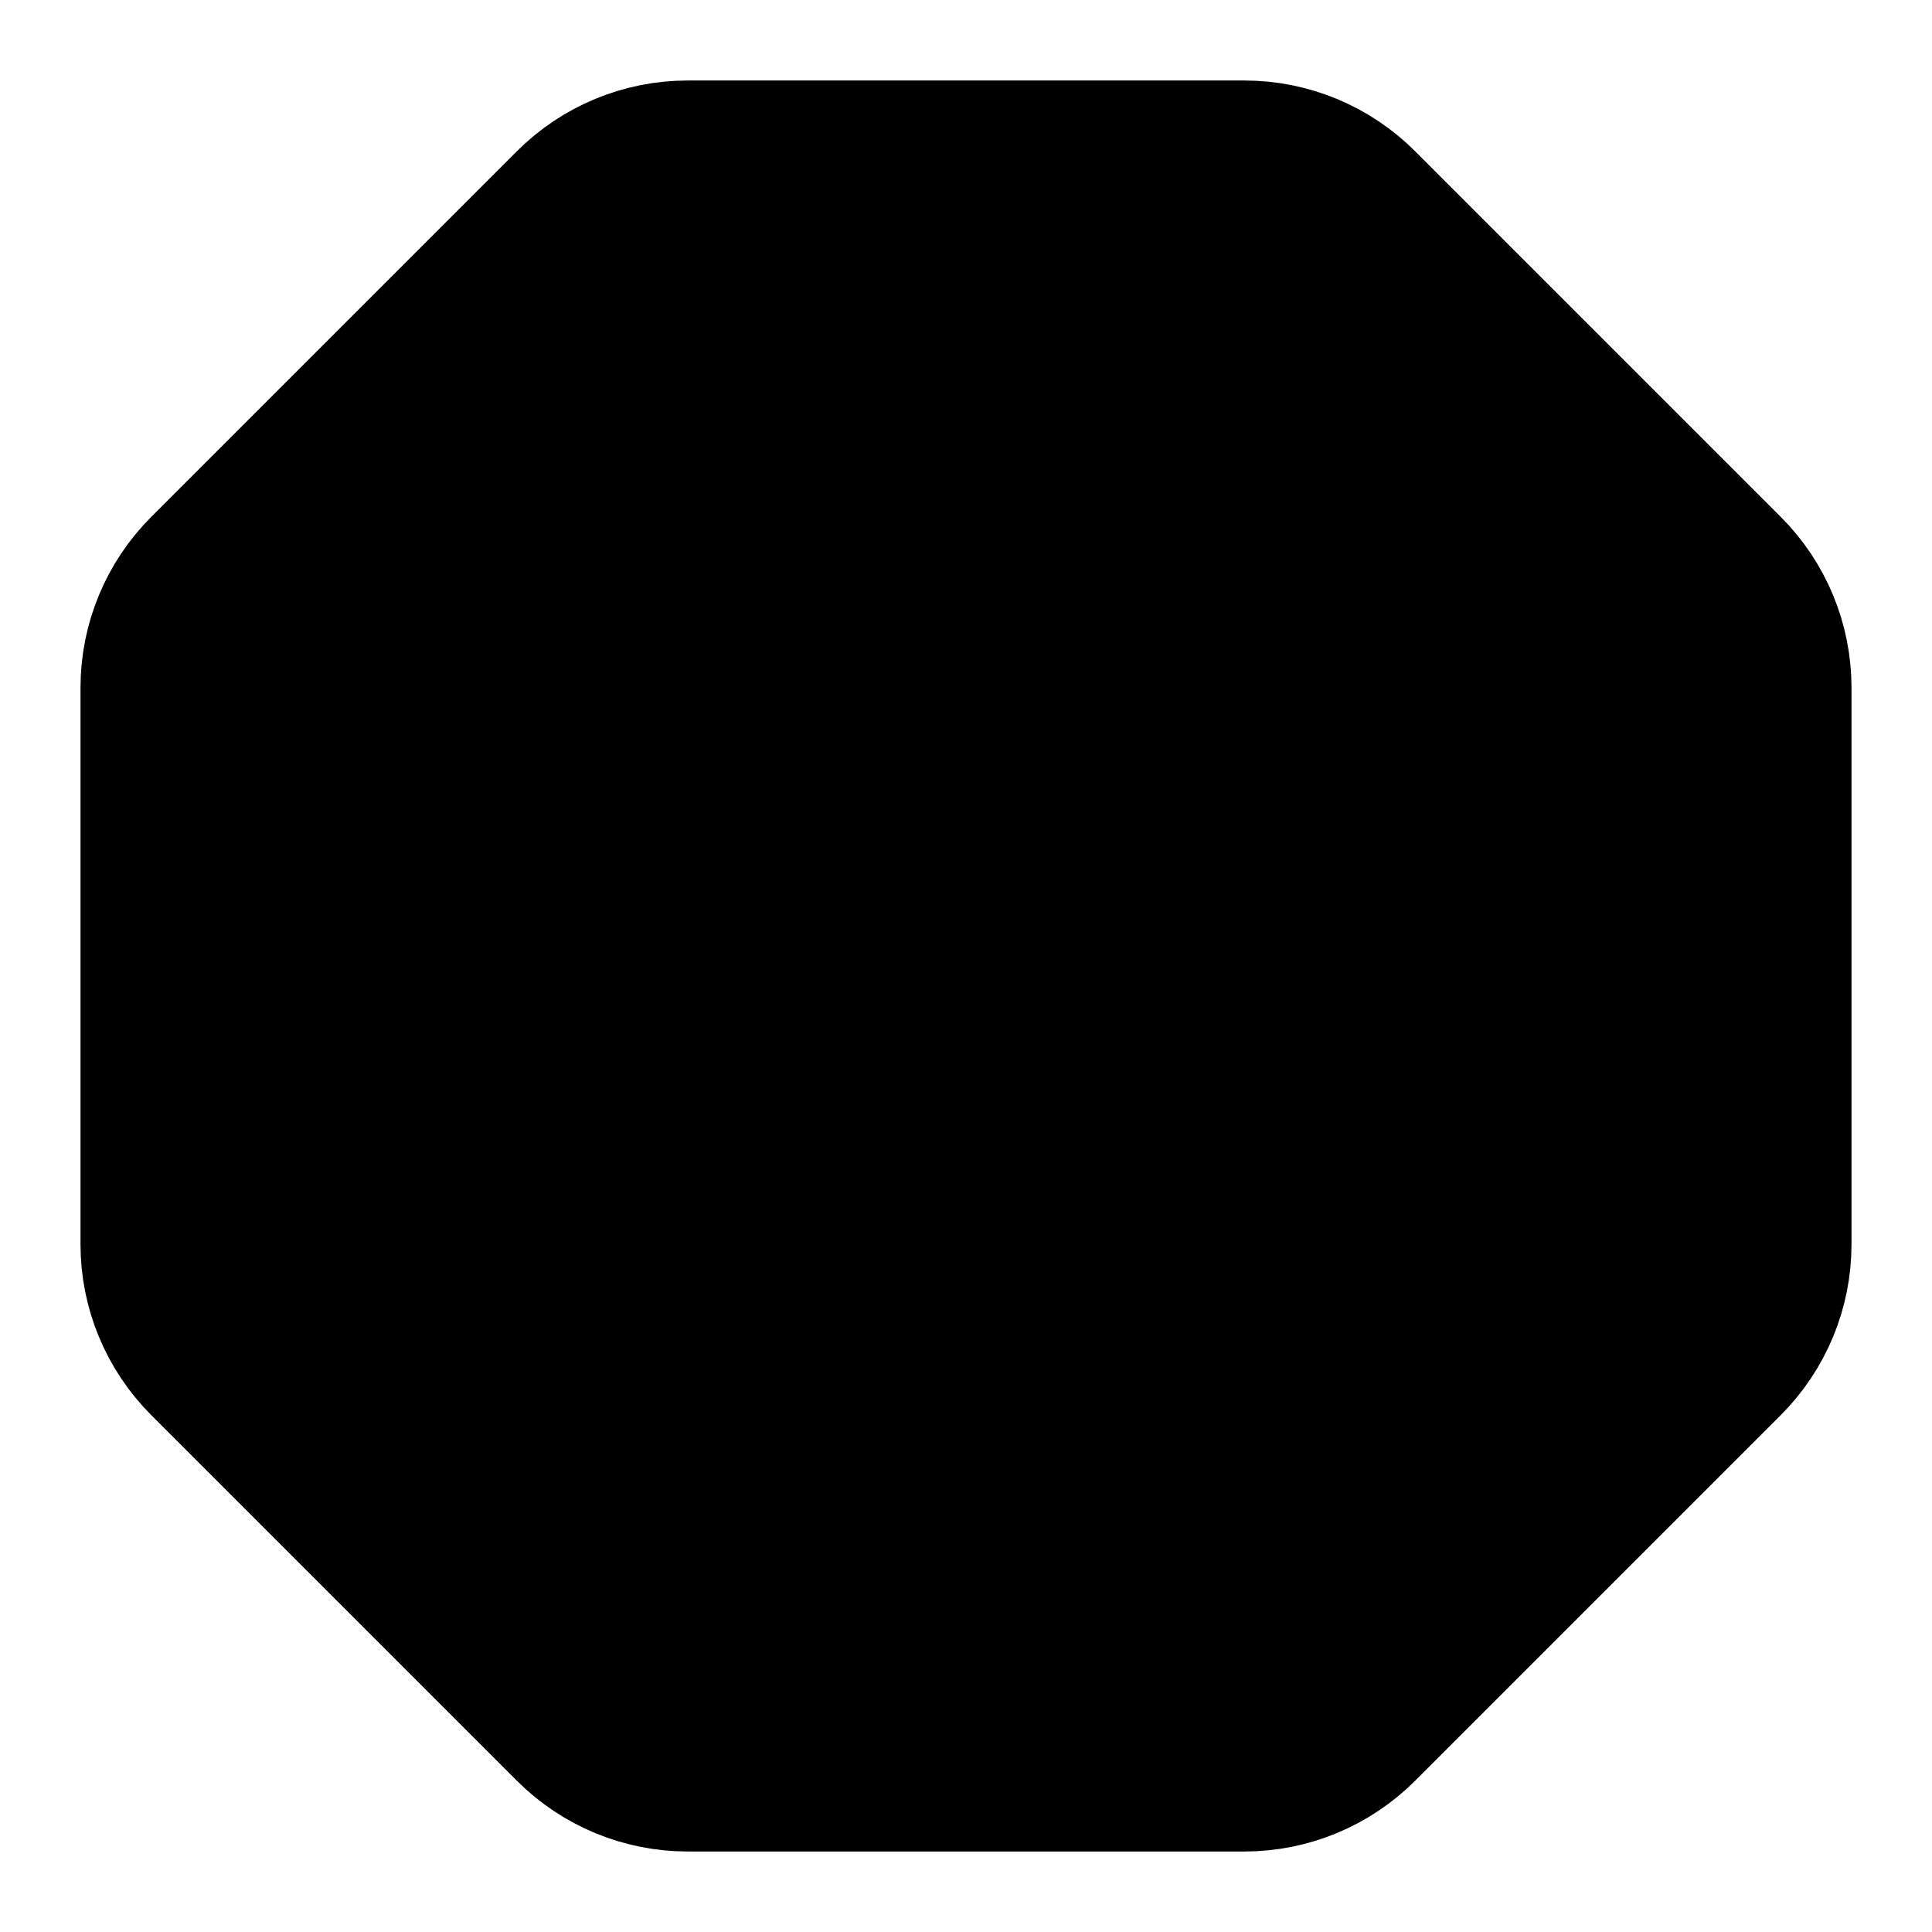
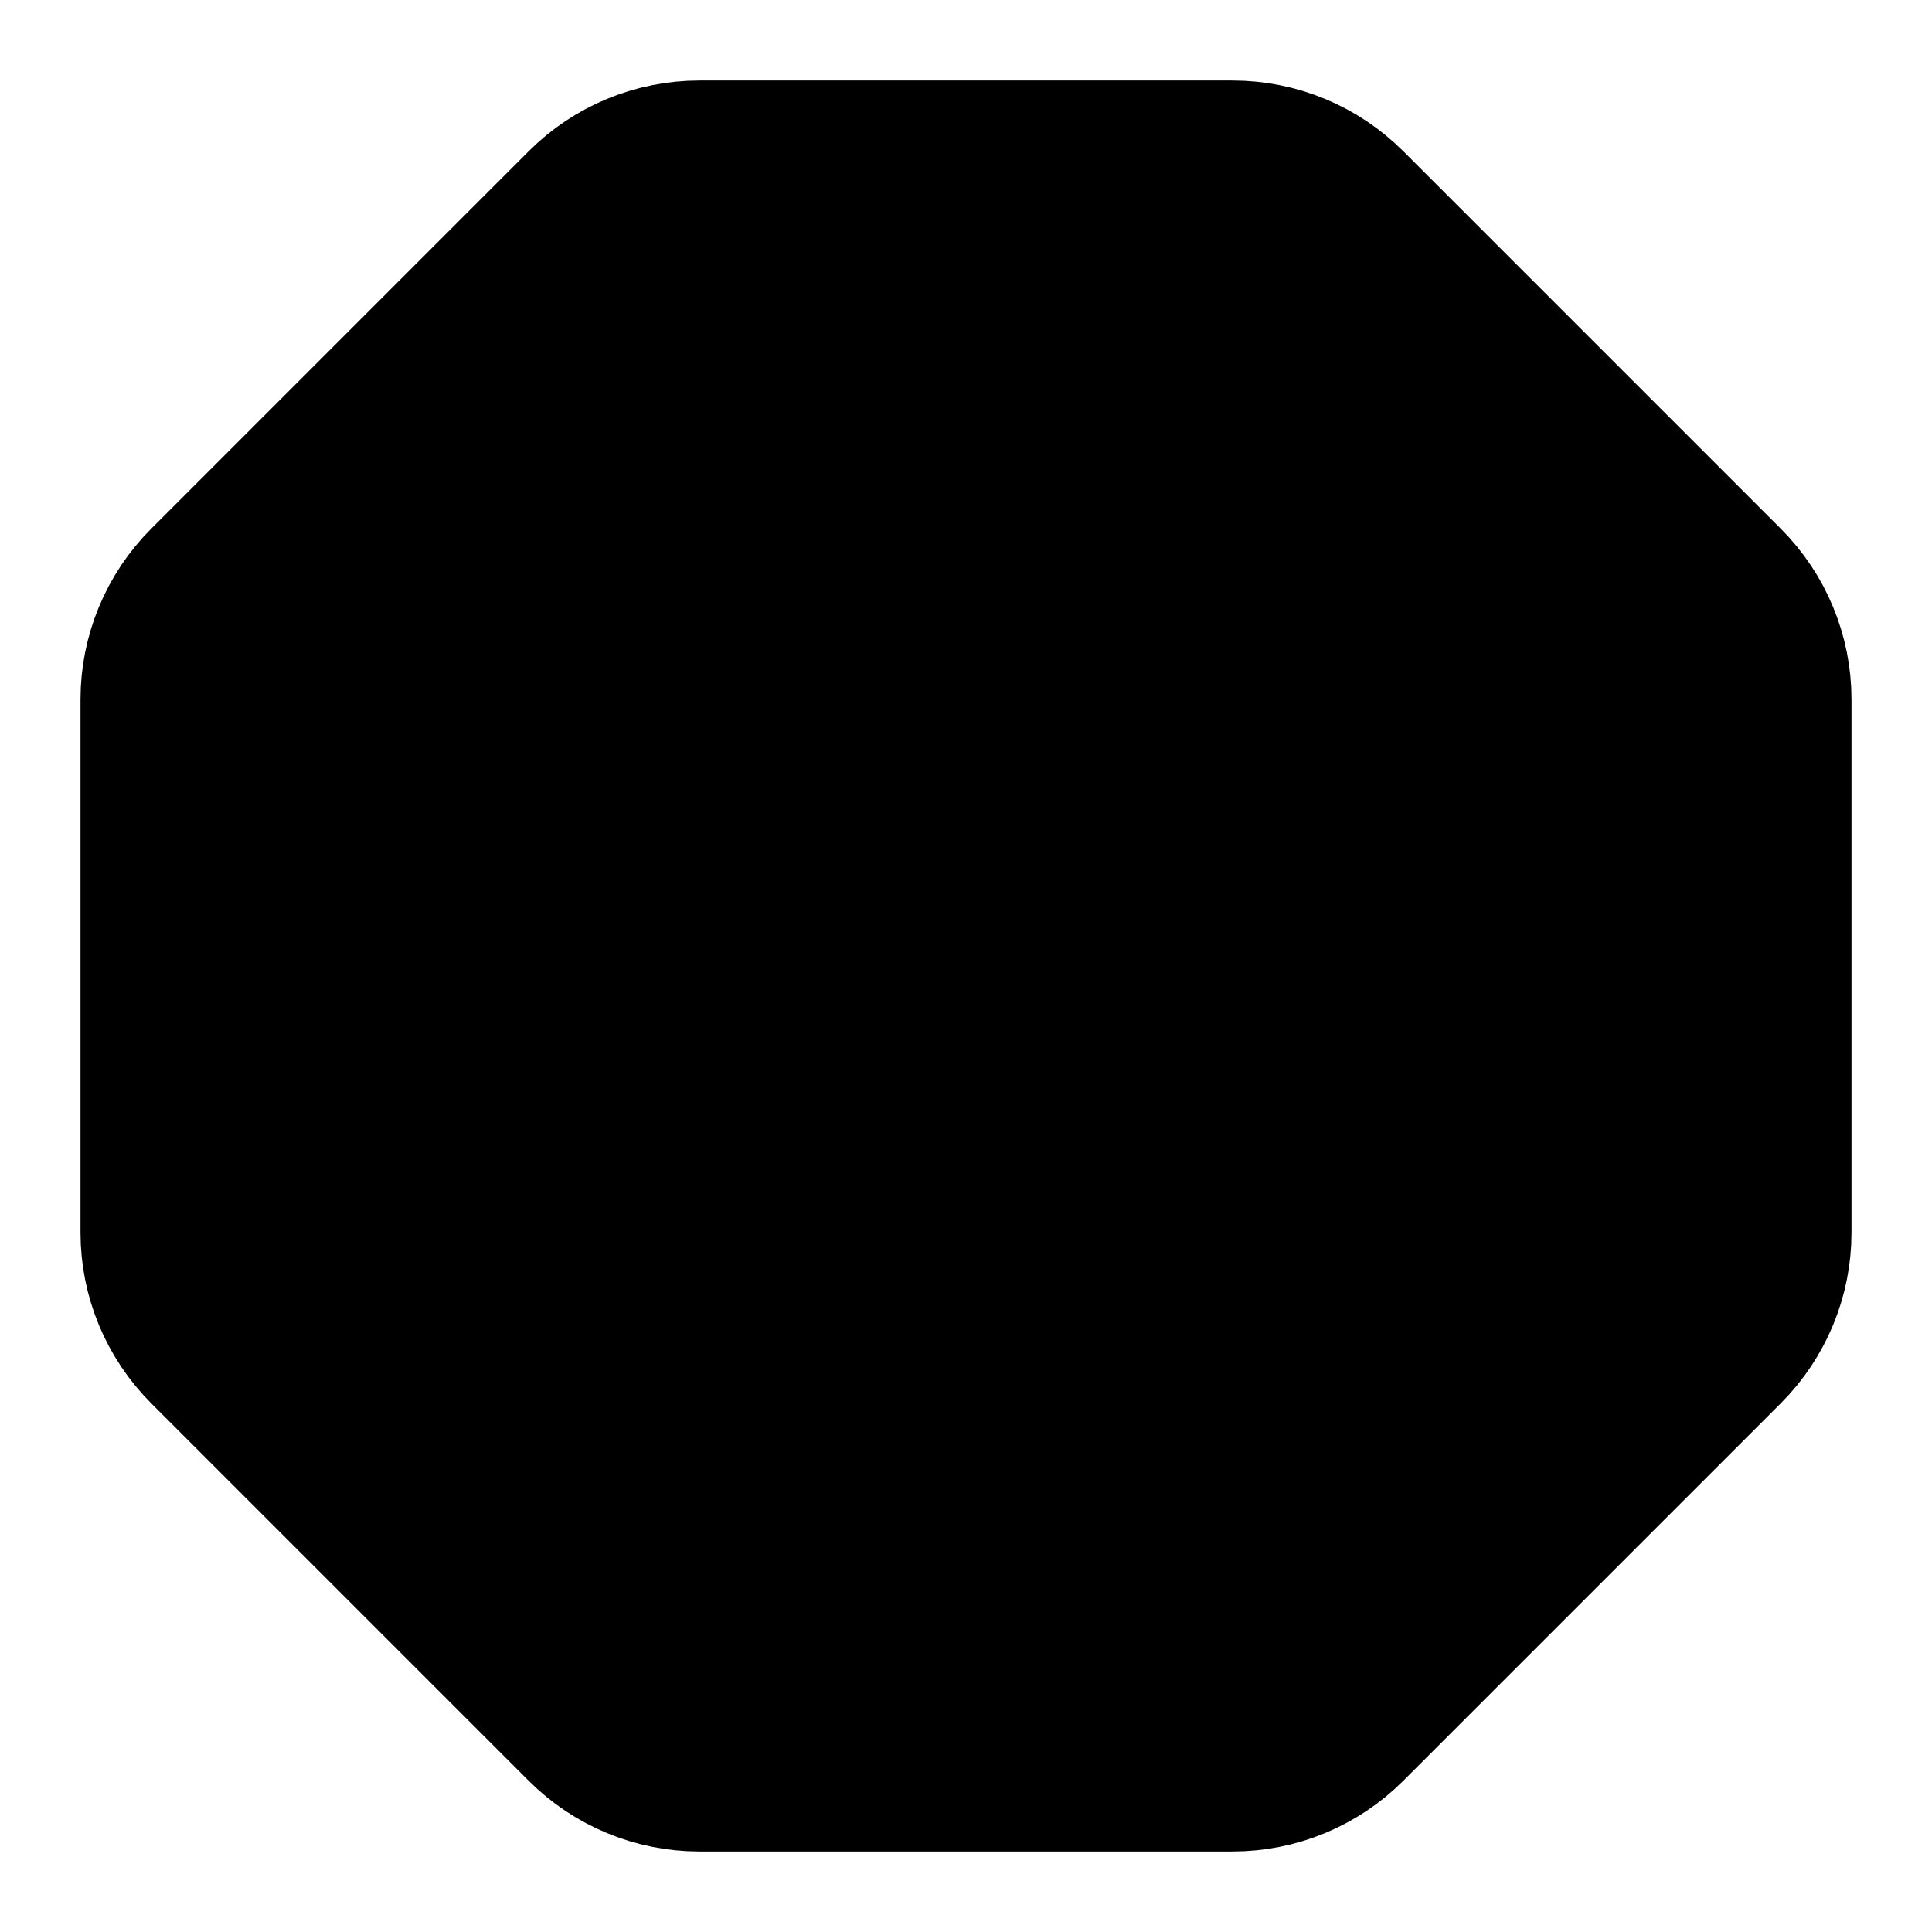
<svg xmlns="http://www.w3.org/2000/svg" width="24" height="24" viewBox="0 0 24 24" fill="currentColor" stroke="currentColor" stroke-width="2" stroke-linecap="round" stroke-linejoin="round">
  <path vector-effect="non-scaling-stroke" d="M10 15V9" />
  <path vector-effect="non-scaling-stroke" d="M14 15V9" />
-   <path vector-effect="non-scaling-stroke" d="M2.586 16.872A2 2 0 0 1 2 15.458V8.542a2 2 0 0 1 .586-1.414l4.542-4.542A2 2 0 0 1 8.542 2h6.916a2 2 0 0 1 1.414.586l4.542 4.542A2 2 0 0 1 22 8.542v6.916a2 2 0 0 1-.586 1.414l-4.542 4.542a2 2 0 0 1-1.414.586H8.542a2 2 0 0 1-1.414-.586z" />
+   <path vector-effect="non-scaling-stroke" d="M2.586 16.726A2 2 0 0 1 2 15.312V8.688a2 2 0 0 1 .586-1.414l4.688-4.688A2 2 0 0 1 8.688 2h6.624a2 2 0 0 1 1.414.586l4.688 4.688A2 2 0 0 1 22 8.688v6.624a2 2 0 0 1-.586 1.414l-4.688 4.688a2 2 0 0 1-1.414.586H8.688a2 2 0 0 1-1.414-.586z" />
</svg>
